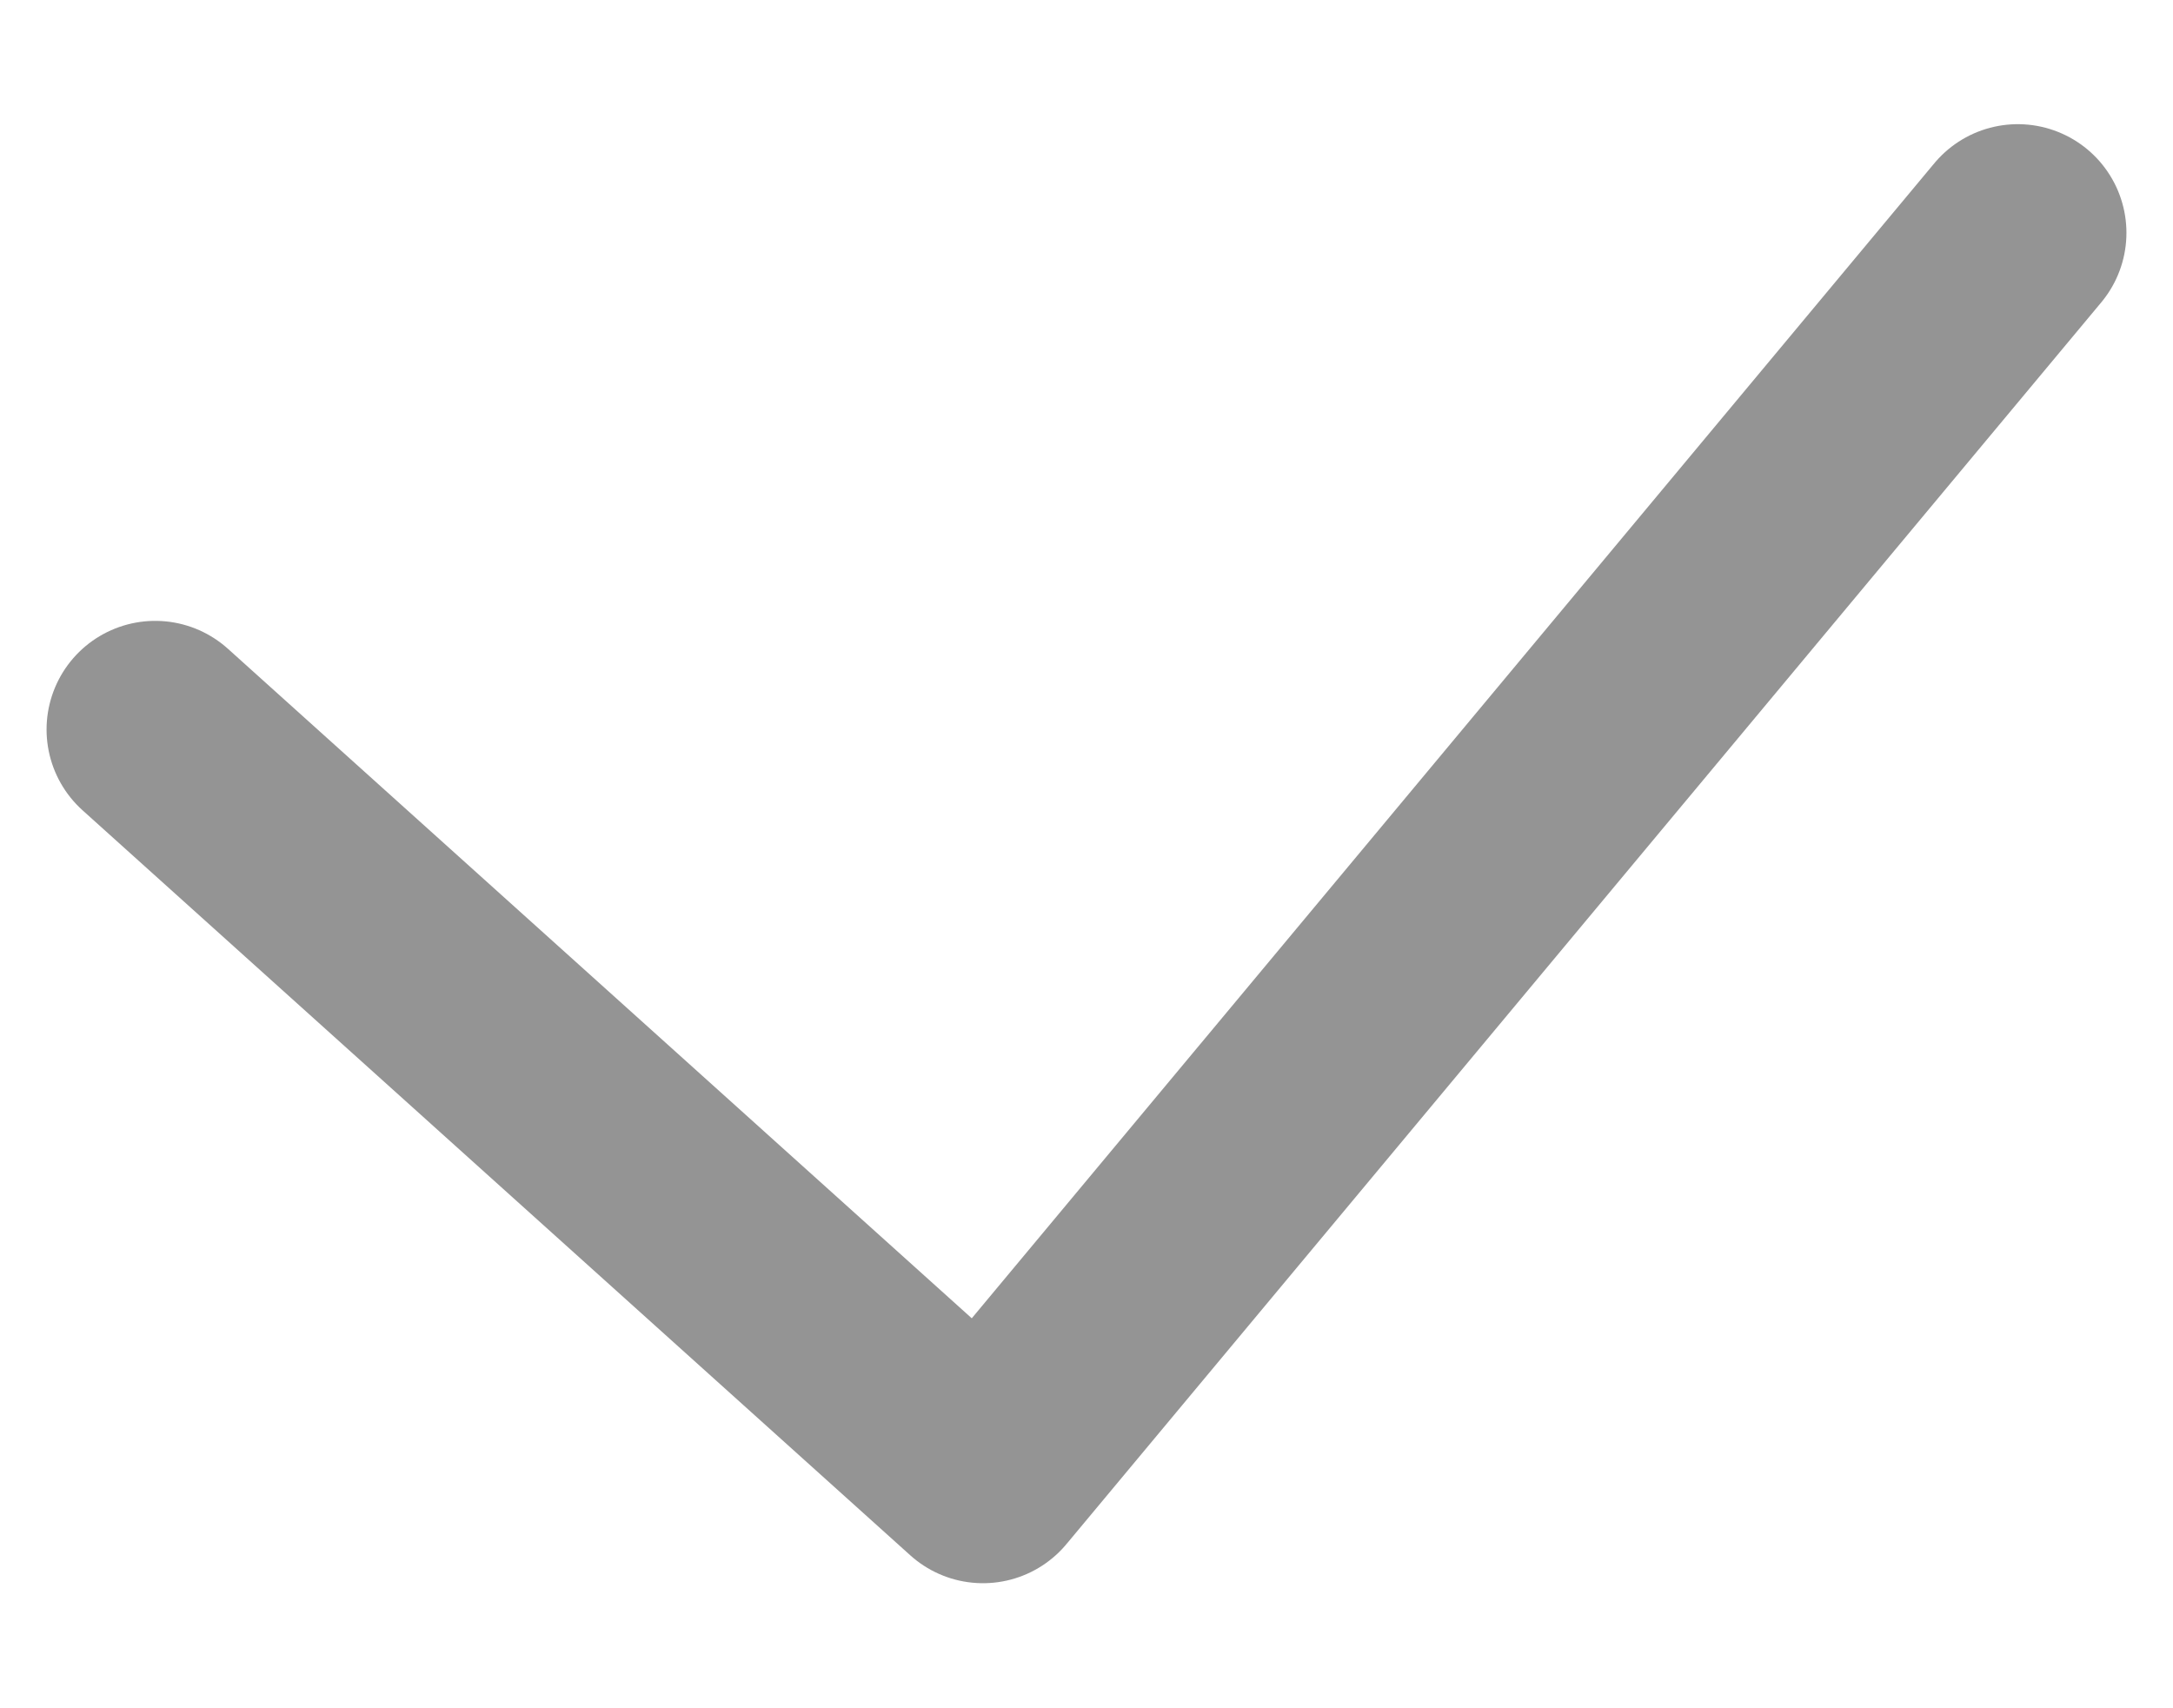
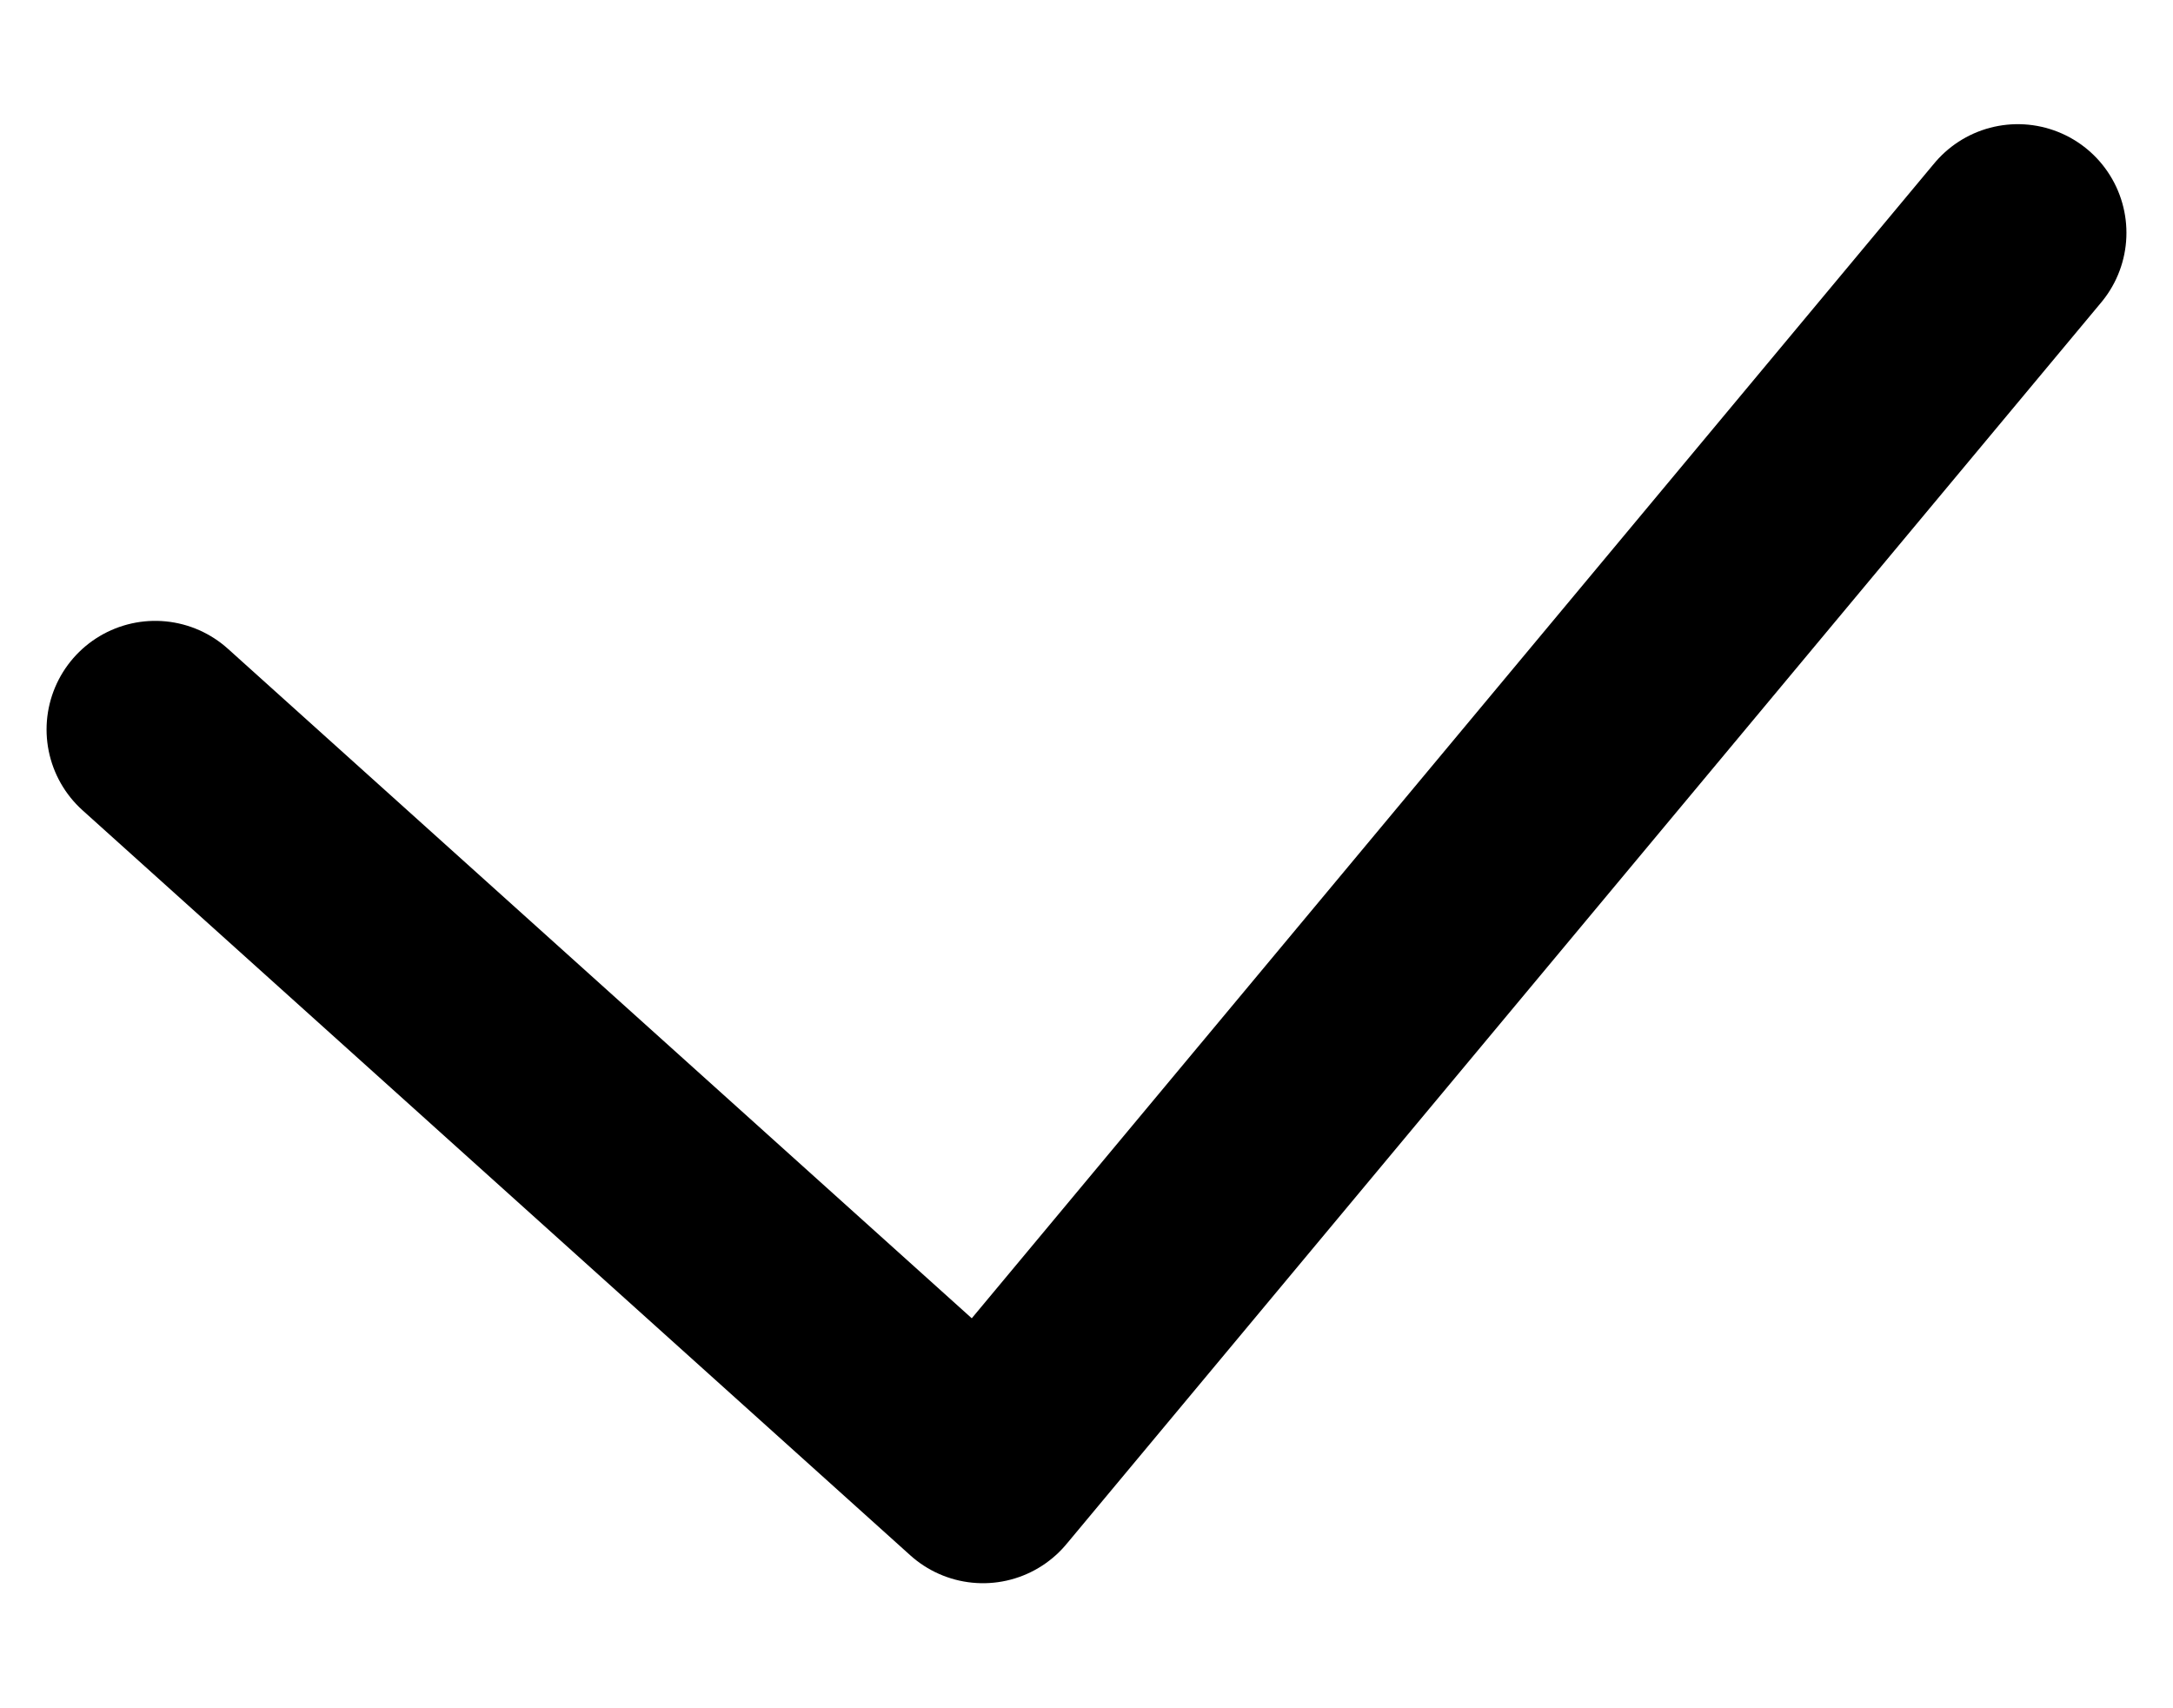
<svg xmlns="http://www.w3.org/2000/svg" width="14" height="11" viewBox="0 0 14 11" fill="none">
-   <path d="M1 4.7L6.333 9.5L13 1.5" stroke="#949494" stroke-width="1.4" stroke-linecap="round" stroke-linejoin="round" />
+   <path d="M1 4.7L6.333 9.5L13 1.5" stroke="currentColor" stroke-width="1.4" stroke-linecap="round" stroke-linejoin="round" />
</svg>
